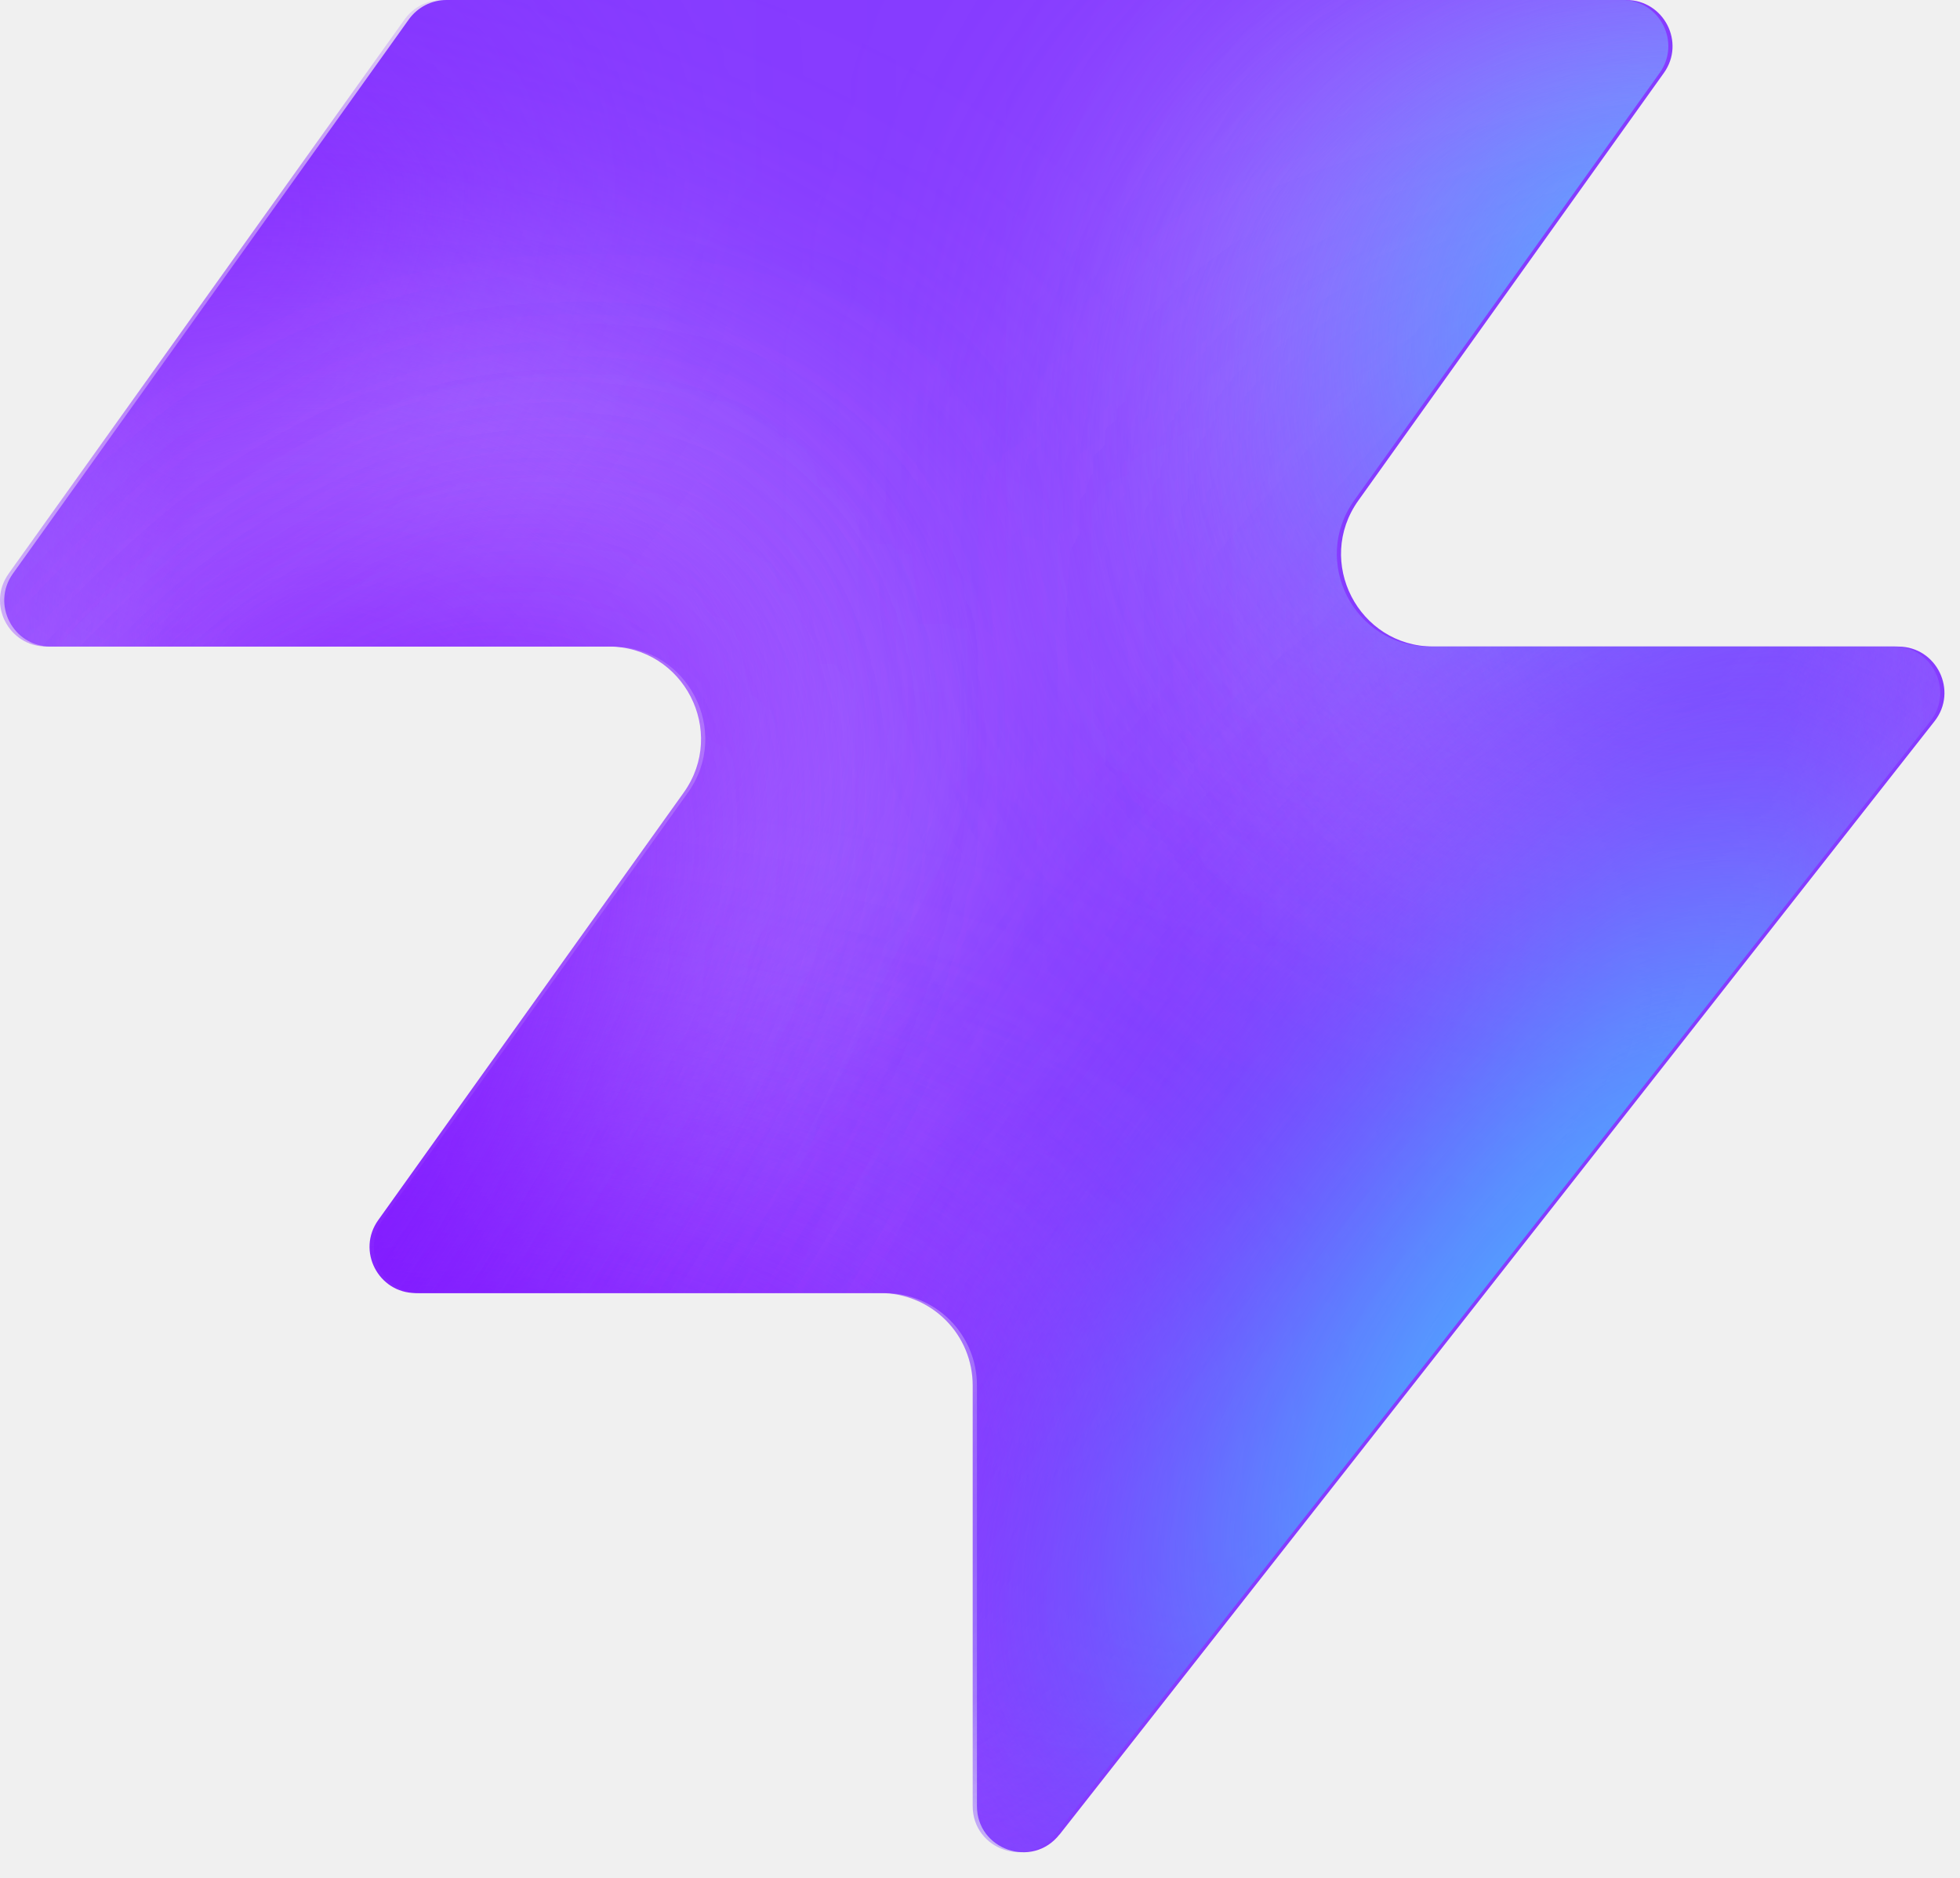
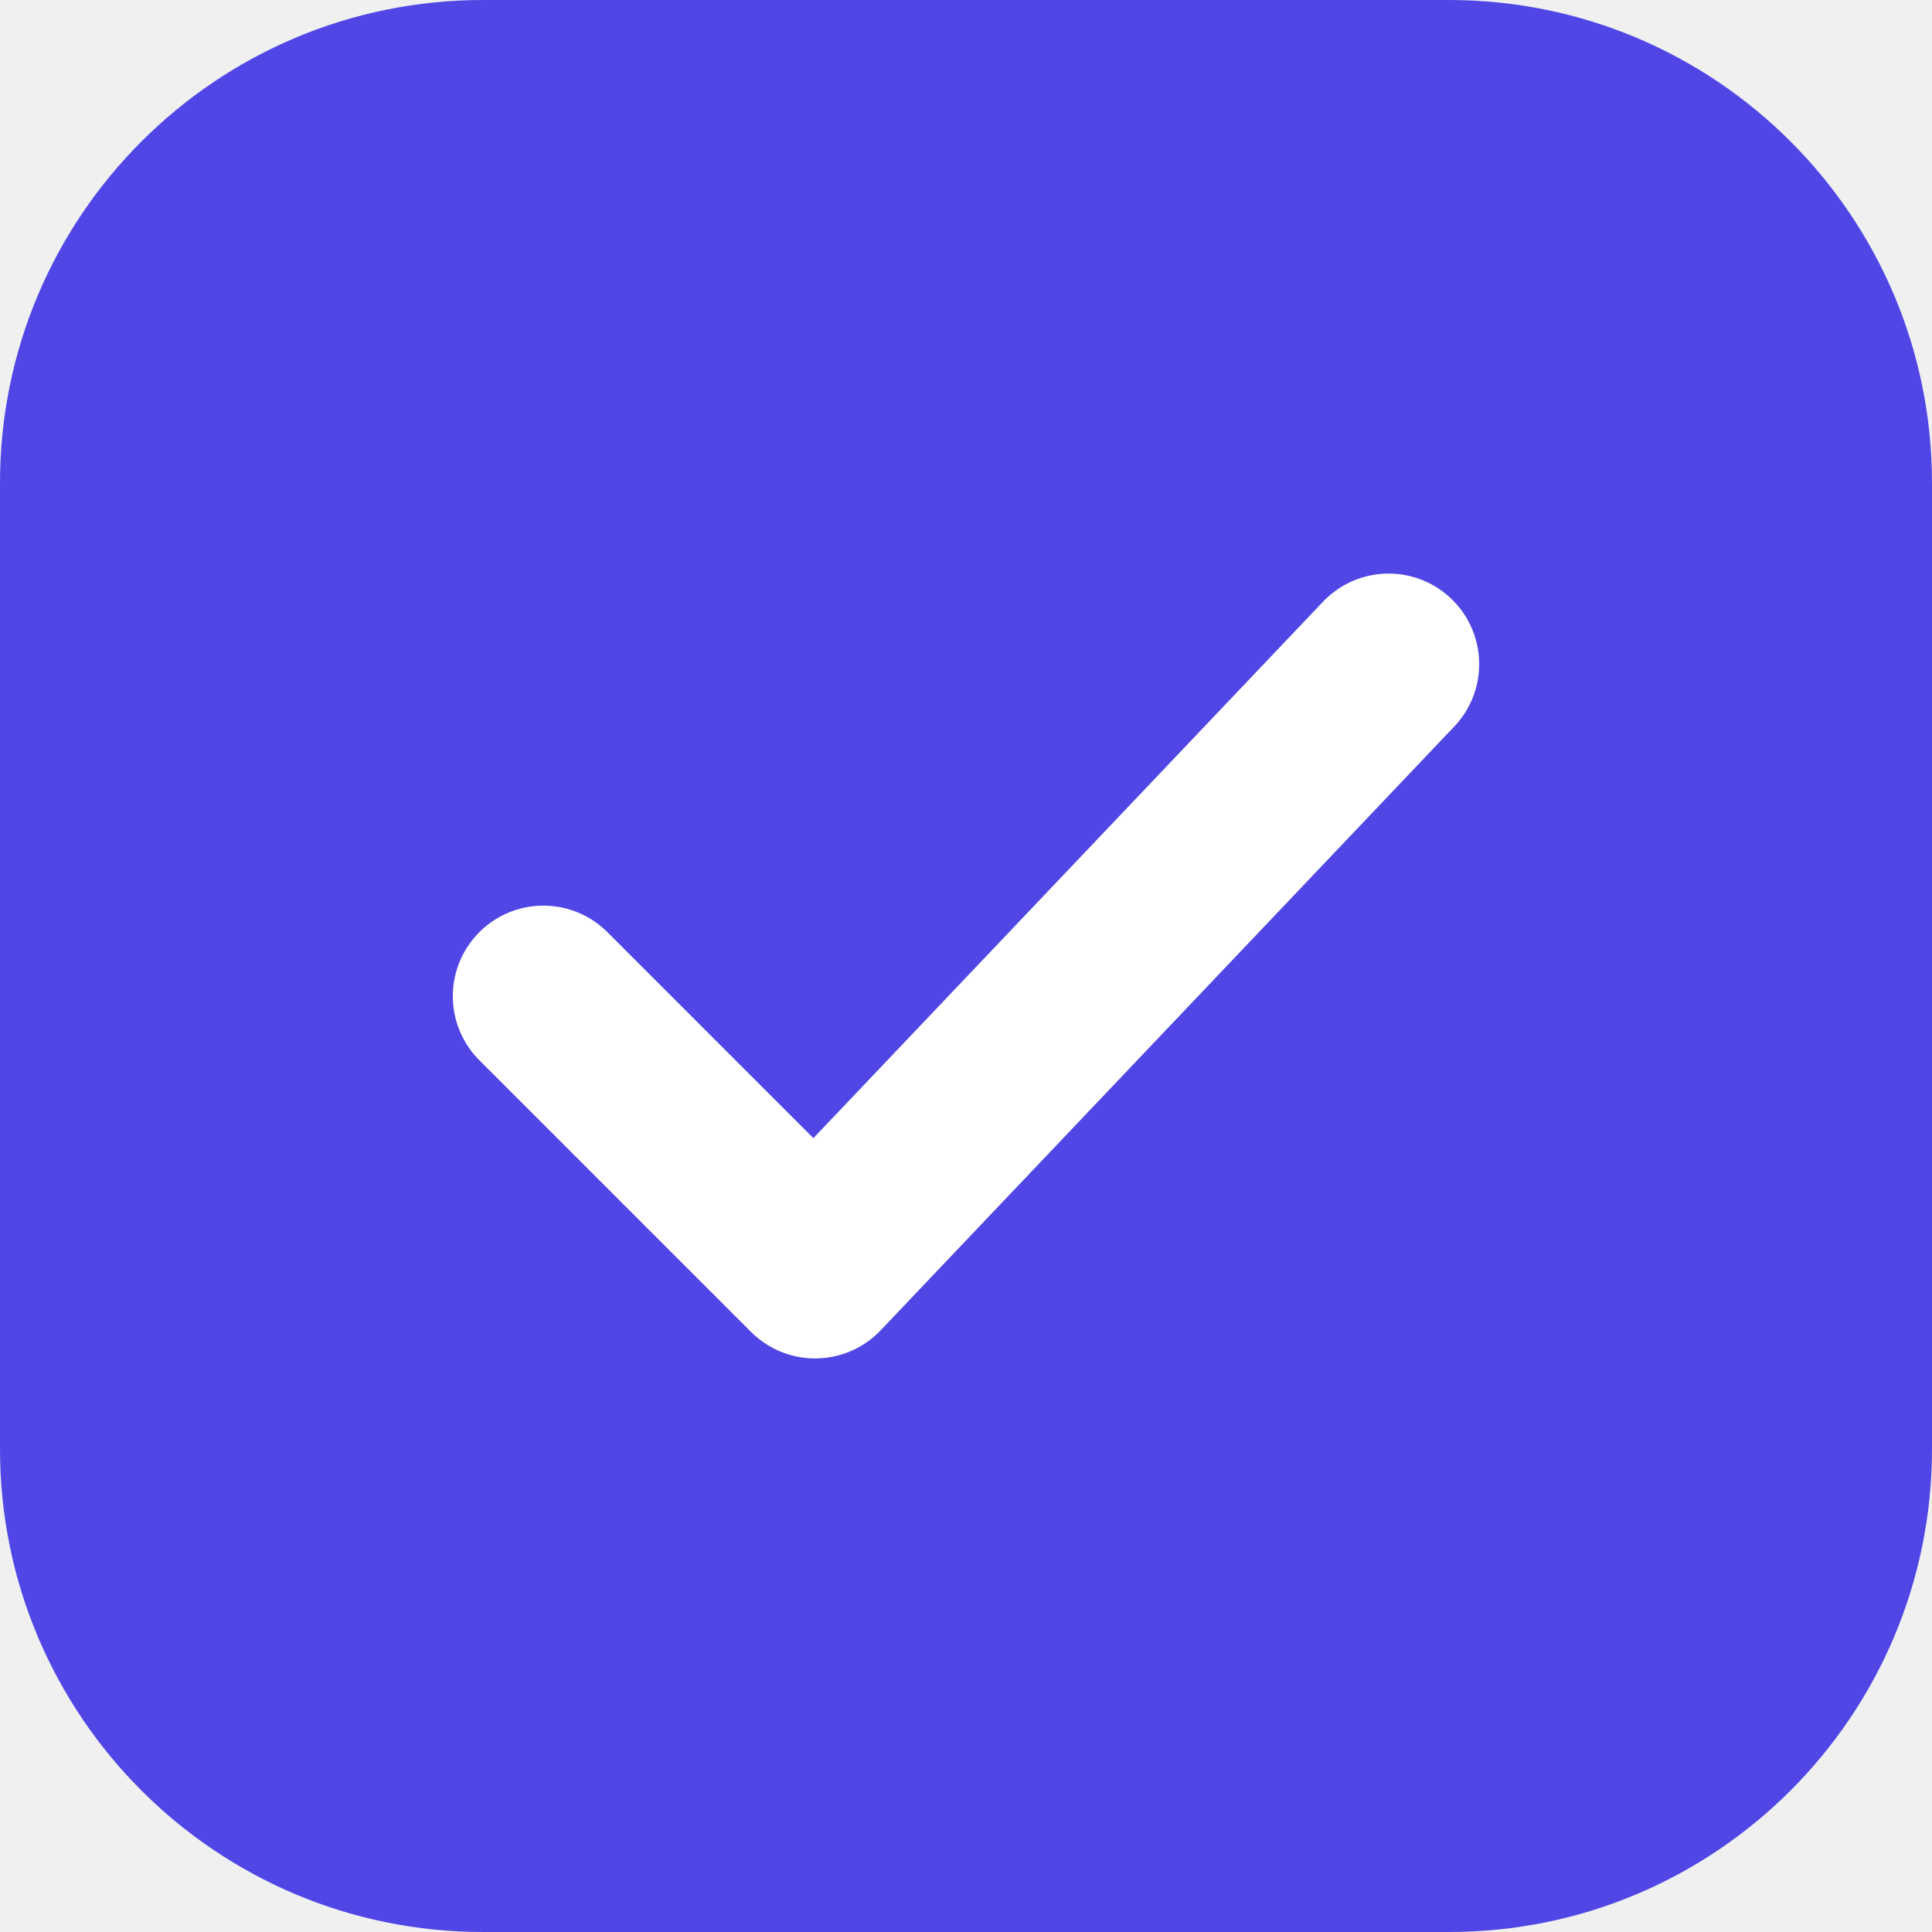
- <svg xmlns="http://www.w3.org/2000/svg" width="48" height="46" fill="none" viewBox="0 0 48 46">
-   <path fill="#863bff" d="M25.946 44.938c-.664.845-2.021.375-2.021-.698V33.937a2.26 2.26 0 0 0-2.262-2.262H10.287c-.92 0-1.456-1.04-.92-1.788l7.48-10.471c1.07-1.497 0-3.578-1.842-3.578H1.237c-.92 0-1.456-1.04-.92-1.788L10.013.474c.214-.297.556-.474.92-.474h28.894c.92 0 1.456 1.04.92 1.788l-7.48 10.471c-1.07 1.498 0 3.579 1.842 3.579h11.377c.943 0 1.473 1.088.89 1.83L25.947 44.94z" style="fill:#863bff;fill:color(display-p3 .525 .23 1);fill-opacity:1" />
-   <mask id="a" width="48" height="46" x="0" y="0" maskUnits="userSpaceOnUse" style="mask-type:alpha">
-     <path fill="#000" d="M25.842 44.938c-.664.844-2.021.375-2.021-.698V33.937a2.26 2.26 0 0 0-2.262-2.262H10.183c-.92 0-1.456-1.04-.92-1.788l7.48-10.471c1.07-1.498 0-3.579-1.842-3.579H1.133c-.92 0-1.456-1.04-.92-1.787L9.91.473c.214-.297.556-.474.92-.474h28.894c.92 0 1.456 1.04.92 1.788l-7.48 10.471c-1.07 1.498 0 3.578 1.842 3.578h11.377c.943 0 1.473 1.088.89 1.832L25.843 44.94z" style="fill:#000;fill-opacity:1" />
-   </mask>
-   <g mask="url(#a)">
-     <g filter="url(#b)">
-       <ellipse cx="5.508" cy="14.704" fill="#ede6ff" rx="5.508" ry="14.704" style="fill:#ede6ff;fill:color(display-p3 .927 .903 1);fill-opacity:1" transform="matrix(.00324 1 1 -.00324 -4.47 31.516)" />
-     </g>
-     <g filter="url(#c)">
-       <ellipse cx="10.399" cy="29.851" fill="#ede6ff" rx="10.399" ry="29.851" style="fill:#ede6ff;fill:color(display-p3 .927 .903 1);fill-opacity:1" transform="matrix(.00324 1 1 -.00324 -39.328 7.883)" />
-     </g>
-     <g filter="url(#d)">
-       <ellipse cx="5.508" cy="30.487" fill="#7e14ff" rx="5.508" ry="30.487" style="fill:#7e14ff;fill:color(display-p3 .492 .077 1);fill-opacity:1" transform="rotate(89.814 -25.913 -14.639)scale(1 -1)" />
-     </g>
-     <g filter="url(#e)">
-       <ellipse cx="5.508" cy="30.599" fill="#7e14ff" rx="5.508" ry="30.599" style="fill:#7e14ff;fill:color(display-p3 .492 .077 1);fill-opacity:1" transform="rotate(89.814 -32.644 -3.334)scale(1 -1)" />
-     </g>
-     <g filter="url(#f)">
-       <ellipse cx="5.508" cy="30.599" fill="#7e14ff" rx="5.508" ry="30.599" style="fill:#7e14ff;fill:color(display-p3 .492 .077 1);fill-opacity:1" transform="matrix(.00324 1 1 -.00324 -34.34 30.47)" />
-     </g>
-     <g filter="url(#g)">
-       <ellipse cx="14.072" cy="22.078" fill="#ede6ff" rx="14.072" ry="22.078" style="fill:#ede6ff;fill:color(display-p3 .927 .903 1);fill-opacity:1" transform="rotate(93.35 24.506 48.493)scale(-1 1)" />
-     </g>
-     <g filter="url(#h)">
-       <ellipse cx="3.47" cy="21.501" fill="#7e14ff" rx="3.47" ry="21.501" style="fill:#7e14ff;fill:color(display-p3 .492 .077 1);fill-opacity:1" transform="rotate(89.009 28.708 47.59)scale(-1 1)" />
-     </g>
-     <g filter="url(#i)">
-       <ellipse cx="3.47" cy="21.501" fill="#7e14ff" rx="3.47" ry="21.501" style="fill:#7e14ff;fill:color(display-p3 .492 .077 1);fill-opacity:1" transform="rotate(89.009 28.708 47.59)scale(-1 1)" />
-     </g>
-     <g filter="url(#j)">
-       <ellipse cx=".387" cy="8.972" fill="#7e14ff" rx="4.407" ry="29.108" style="fill:#7e14ff;fill:color(display-p3 .492 .077 1);fill-opacity:1" transform="rotate(39.51 .387 8.972)" />
-     </g>
-     <g filter="url(#k)">
-       <ellipse cx="47.523" cy="-6.092" fill="#7e14ff" rx="4.407" ry="29.108" style="fill:#7e14ff;fill:color(display-p3 .492 .077 1);fill-opacity:1" transform="rotate(37.892 47.523 -6.092)" />
-     </g>
-     <g filter="url(#l)">
-       <ellipse cx="41.412" cy="6.333" fill="#47bfff" rx="5.971" ry="9.665" style="fill:#47bfff;fill:color(display-p3 .28 .748 1);fill-opacity:1" transform="rotate(37.892 41.412 6.333)" />
-     </g>
-     <g filter="url(#m)">
-       <ellipse cx="-1.879" cy="38.332" fill="#7e14ff" rx="4.407" ry="29.108" style="fill:#7e14ff;fill:color(display-p3 .492 .077 1);fill-opacity:1" transform="rotate(37.892 -1.88 38.332)" />
-     </g>
-     <g filter="url(#n)">
-       <ellipse cx="-1.879" cy="38.332" fill="#7e14ff" rx="4.407" ry="29.108" style="fill:#7e14ff;fill:color(display-p3 .492 .077 1);fill-opacity:1" transform="rotate(37.892 -1.88 38.332)" />
-     </g>
-     <g filter="url(#o)">
-       <ellipse cx="35.651" cy="29.907" fill="#7e14ff" rx="4.407" ry="29.108" style="fill:#7e14ff;fill:color(display-p3 .492 .077 1);fill-opacity:1" transform="rotate(37.892 35.651 29.907)" />
-     </g>
-     <g filter="url(#p)">
-       <ellipse cx="38.418" cy="32.4" fill="#47bfff" rx="5.971" ry="15.297" style="fill:#47bfff;fill:color(display-p3 .28 .748 1);fill-opacity:1" transform="rotate(37.892 38.418 32.4)" />
-     </g>
-   </g>
-   <defs>
-     <filter id="b" width="60.045" height="41.654" x="-19.77" y="16.149" color-interpolation-filters="sRGB" filterUnits="userSpaceOnUse">
-       <feFlood flood-opacity="0" result="BackgroundImageFix" />
-       <feBlend in="SourceGraphic" in2="BackgroundImageFix" result="shape" />
-       <feGaussianBlur result="effect1_foregroundBlur_2002_17158" stdDeviation="7.659" />
-     </filter>
-     <filter id="c" width="90.34" height="51.437" x="-54.613" y="-7.533" color-interpolation-filters="sRGB" filterUnits="userSpaceOnUse">
-       <feFlood flood-opacity="0" result="BackgroundImageFix" />
-       <feBlend in="SourceGraphic" in2="BackgroundImageFix" result="shape" />
-       <feGaussianBlur result="effect1_foregroundBlur_2002_17158" stdDeviation="7.659" />
-     </filter>
-     <filter id="d" width="79.355" height="29.4" x="-49.64" y="2.03" color-interpolation-filters="sRGB" filterUnits="userSpaceOnUse">
-       <feFlood flood-opacity="0" result="BackgroundImageFix" />
-       <feBlend in="SourceGraphic" in2="BackgroundImageFix" result="shape" />
-       <feGaussianBlur result="effect1_foregroundBlur_2002_17158" stdDeviation="4.596" />
-     </filter>
-     <filter id="e" width="79.579" height="29.4" x="-45.045" y="20.029" color-interpolation-filters="sRGB" filterUnits="userSpaceOnUse">
-       <feFlood flood-opacity="0" result="BackgroundImageFix" />
-       <feBlend in="SourceGraphic" in2="BackgroundImageFix" result="shape" />
-       <feGaussianBlur result="effect1_foregroundBlur_2002_17158" stdDeviation="4.596" />
-     </filter>
-     <filter id="f" width="79.579" height="29.4" x="-43.513" y="21.178" color-interpolation-filters="sRGB" filterUnits="userSpaceOnUse">
-       <feFlood flood-opacity="0" result="BackgroundImageFix" />
-       <feBlend in="SourceGraphic" in2="BackgroundImageFix" result="shape" />
-       <feGaussianBlur result="effect1_foregroundBlur_2002_17158" stdDeviation="4.596" />
-     </filter>
-     <filter id="g" width="74.749" height="58.852" x="15.756" y="-17.901" color-interpolation-filters="sRGB" filterUnits="userSpaceOnUse">
-       <feFlood flood-opacity="0" result="BackgroundImageFix" />
-       <feBlend in="SourceGraphic" in2="BackgroundImageFix" result="shape" />
-       <feGaussianBlur result="effect1_foregroundBlur_2002_17158" stdDeviation="7.659" />
-     </filter>
-     <filter id="h" width="61.377" height="25.362" x="23.548" y="2.284" color-interpolation-filters="sRGB" filterUnits="userSpaceOnUse">
-       <feFlood flood-opacity="0" result="BackgroundImageFix" />
-       <feBlend in="SourceGraphic" in2="BackgroundImageFix" result="shape" />
-       <feGaussianBlur result="effect1_foregroundBlur_2002_17158" stdDeviation="4.596" />
-     </filter>
-     <filter id="i" width="61.377" height="25.362" x="23.548" y="2.284" color-interpolation-filters="sRGB" filterUnits="userSpaceOnUse">
-       <feFlood flood-opacity="0" result="BackgroundImageFix" />
-       <feBlend in="SourceGraphic" in2="BackgroundImageFix" result="shape" />
-       <feGaussianBlur result="effect1_foregroundBlur_2002_17158" stdDeviation="4.596" />
-     </filter>
-     <filter id="j" width="56.045" height="63.649" x="-27.636" y="-22.853" color-interpolation-filters="sRGB" filterUnits="userSpaceOnUse">
-       <feFlood flood-opacity="0" result="BackgroundImageFix" />
-       <feBlend in="SourceGraphic" in2="BackgroundImageFix" result="shape" />
-       <feGaussianBlur result="effect1_foregroundBlur_2002_17158" stdDeviation="4.596" />
-     </filter>
-     <filter id="k" width="54.814" height="64.646" x="20.116" y="-38.415" color-interpolation-filters="sRGB" filterUnits="userSpaceOnUse">
-       <feFlood flood-opacity="0" result="BackgroundImageFix" />
-       <feBlend in="SourceGraphic" in2="BackgroundImageFix" result="shape" />
-       <feGaussianBlur result="effect1_foregroundBlur_2002_17158" stdDeviation="4.596" />
-     </filter>
-     <filter id="l" width="33.541" height="35.313" x="24.641" y="-11.323" color-interpolation-filters="sRGB" filterUnits="userSpaceOnUse">
-       <feFlood flood-opacity="0" result="BackgroundImageFix" />
-       <feBlend in="SourceGraphic" in2="BackgroundImageFix" result="shape" />
-       <feGaussianBlur result="effect1_foregroundBlur_2002_17158" stdDeviation="4.596" />
-     </filter>
-     <filter id="m" width="54.814" height="64.646" x="-29.286" y="6.009" color-interpolation-filters="sRGB" filterUnits="userSpaceOnUse">
-       <feFlood flood-opacity="0" result="BackgroundImageFix" />
-       <feBlend in="SourceGraphic" in2="BackgroundImageFix" result="shape" />
-       <feGaussianBlur result="effect1_foregroundBlur_2002_17158" stdDeviation="4.596" />
-     </filter>
-     <filter id="n" width="54.814" height="64.646" x="-29.286" y="6.009" color-interpolation-filters="sRGB" filterUnits="userSpaceOnUse">
-       <feFlood flood-opacity="0" result="BackgroundImageFix" />
-       <feBlend in="SourceGraphic" in2="BackgroundImageFix" result="shape" />
-       <feGaussianBlur result="effect1_foregroundBlur_2002_17158" stdDeviation="4.596" />
-     </filter>
-     <filter id="o" width="54.814" height="64.646" x="8.244" y="-2.416" color-interpolation-filters="sRGB" filterUnits="userSpaceOnUse">
-       <feFlood flood-opacity="0" result="BackgroundImageFix" />
-       <feBlend in="SourceGraphic" in2="BackgroundImageFix" result="shape" />
-       <feGaussianBlur result="effect1_foregroundBlur_2002_17158" stdDeviation="4.596" />
-     </filter>
-     <filter id="p" width="39.409" height="43.623" x="18.713" y="10.588" color-interpolation-filters="sRGB" filterUnits="userSpaceOnUse">
-       <feFlood flood-opacity="0" result="BackgroundImageFix" />
-       <feBlend in="SourceGraphic" in2="BackgroundImageFix" result="shape" />
-       <feGaussianBlur result="effect1_foregroundBlur_2002_17158" stdDeviation="4.596" />
-     </filter>
-   </defs>
+ <svg xmlns="http://www.w3.org/2000/svg" viewBox="0 0 32 32">
+   <rect width="32" height="32" rx="8" fill="#4f46e5" />
+   <path d="M9 16.5l4.5 4.5L23 11" stroke="white" stroke-width="3" stroke-linecap="round" stroke-linejoin="round" fill="none" />
</svg>
